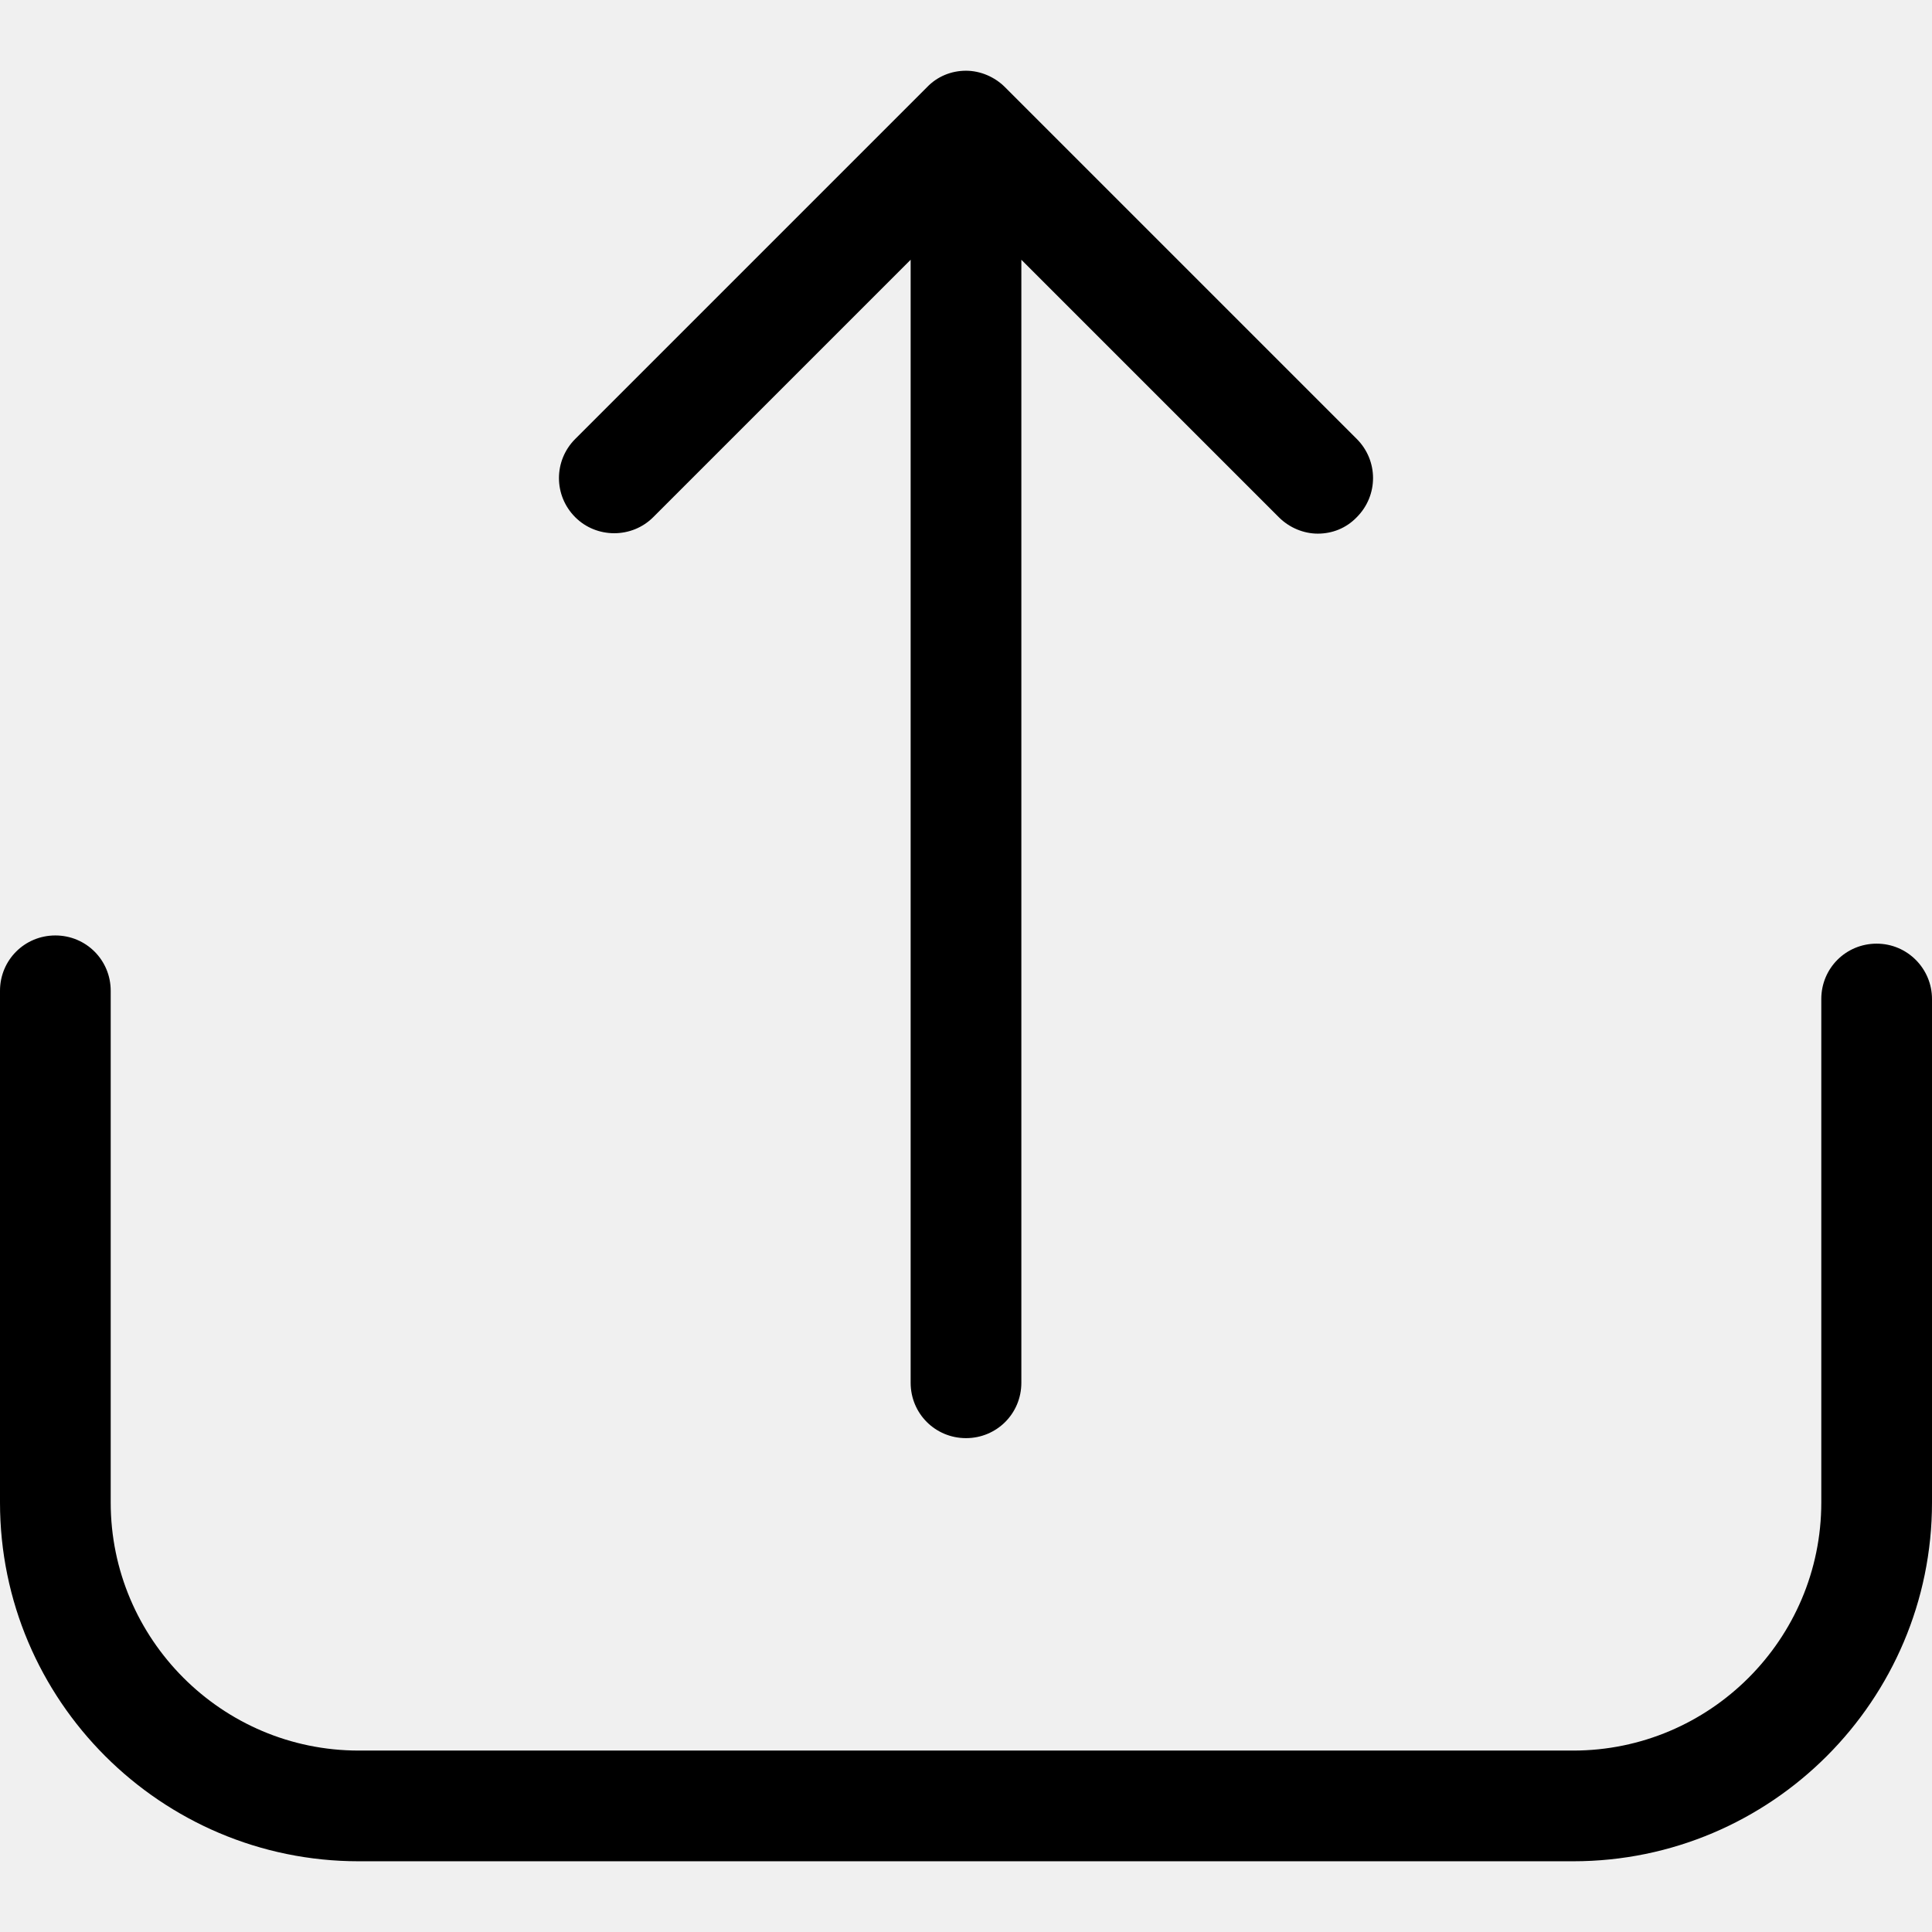
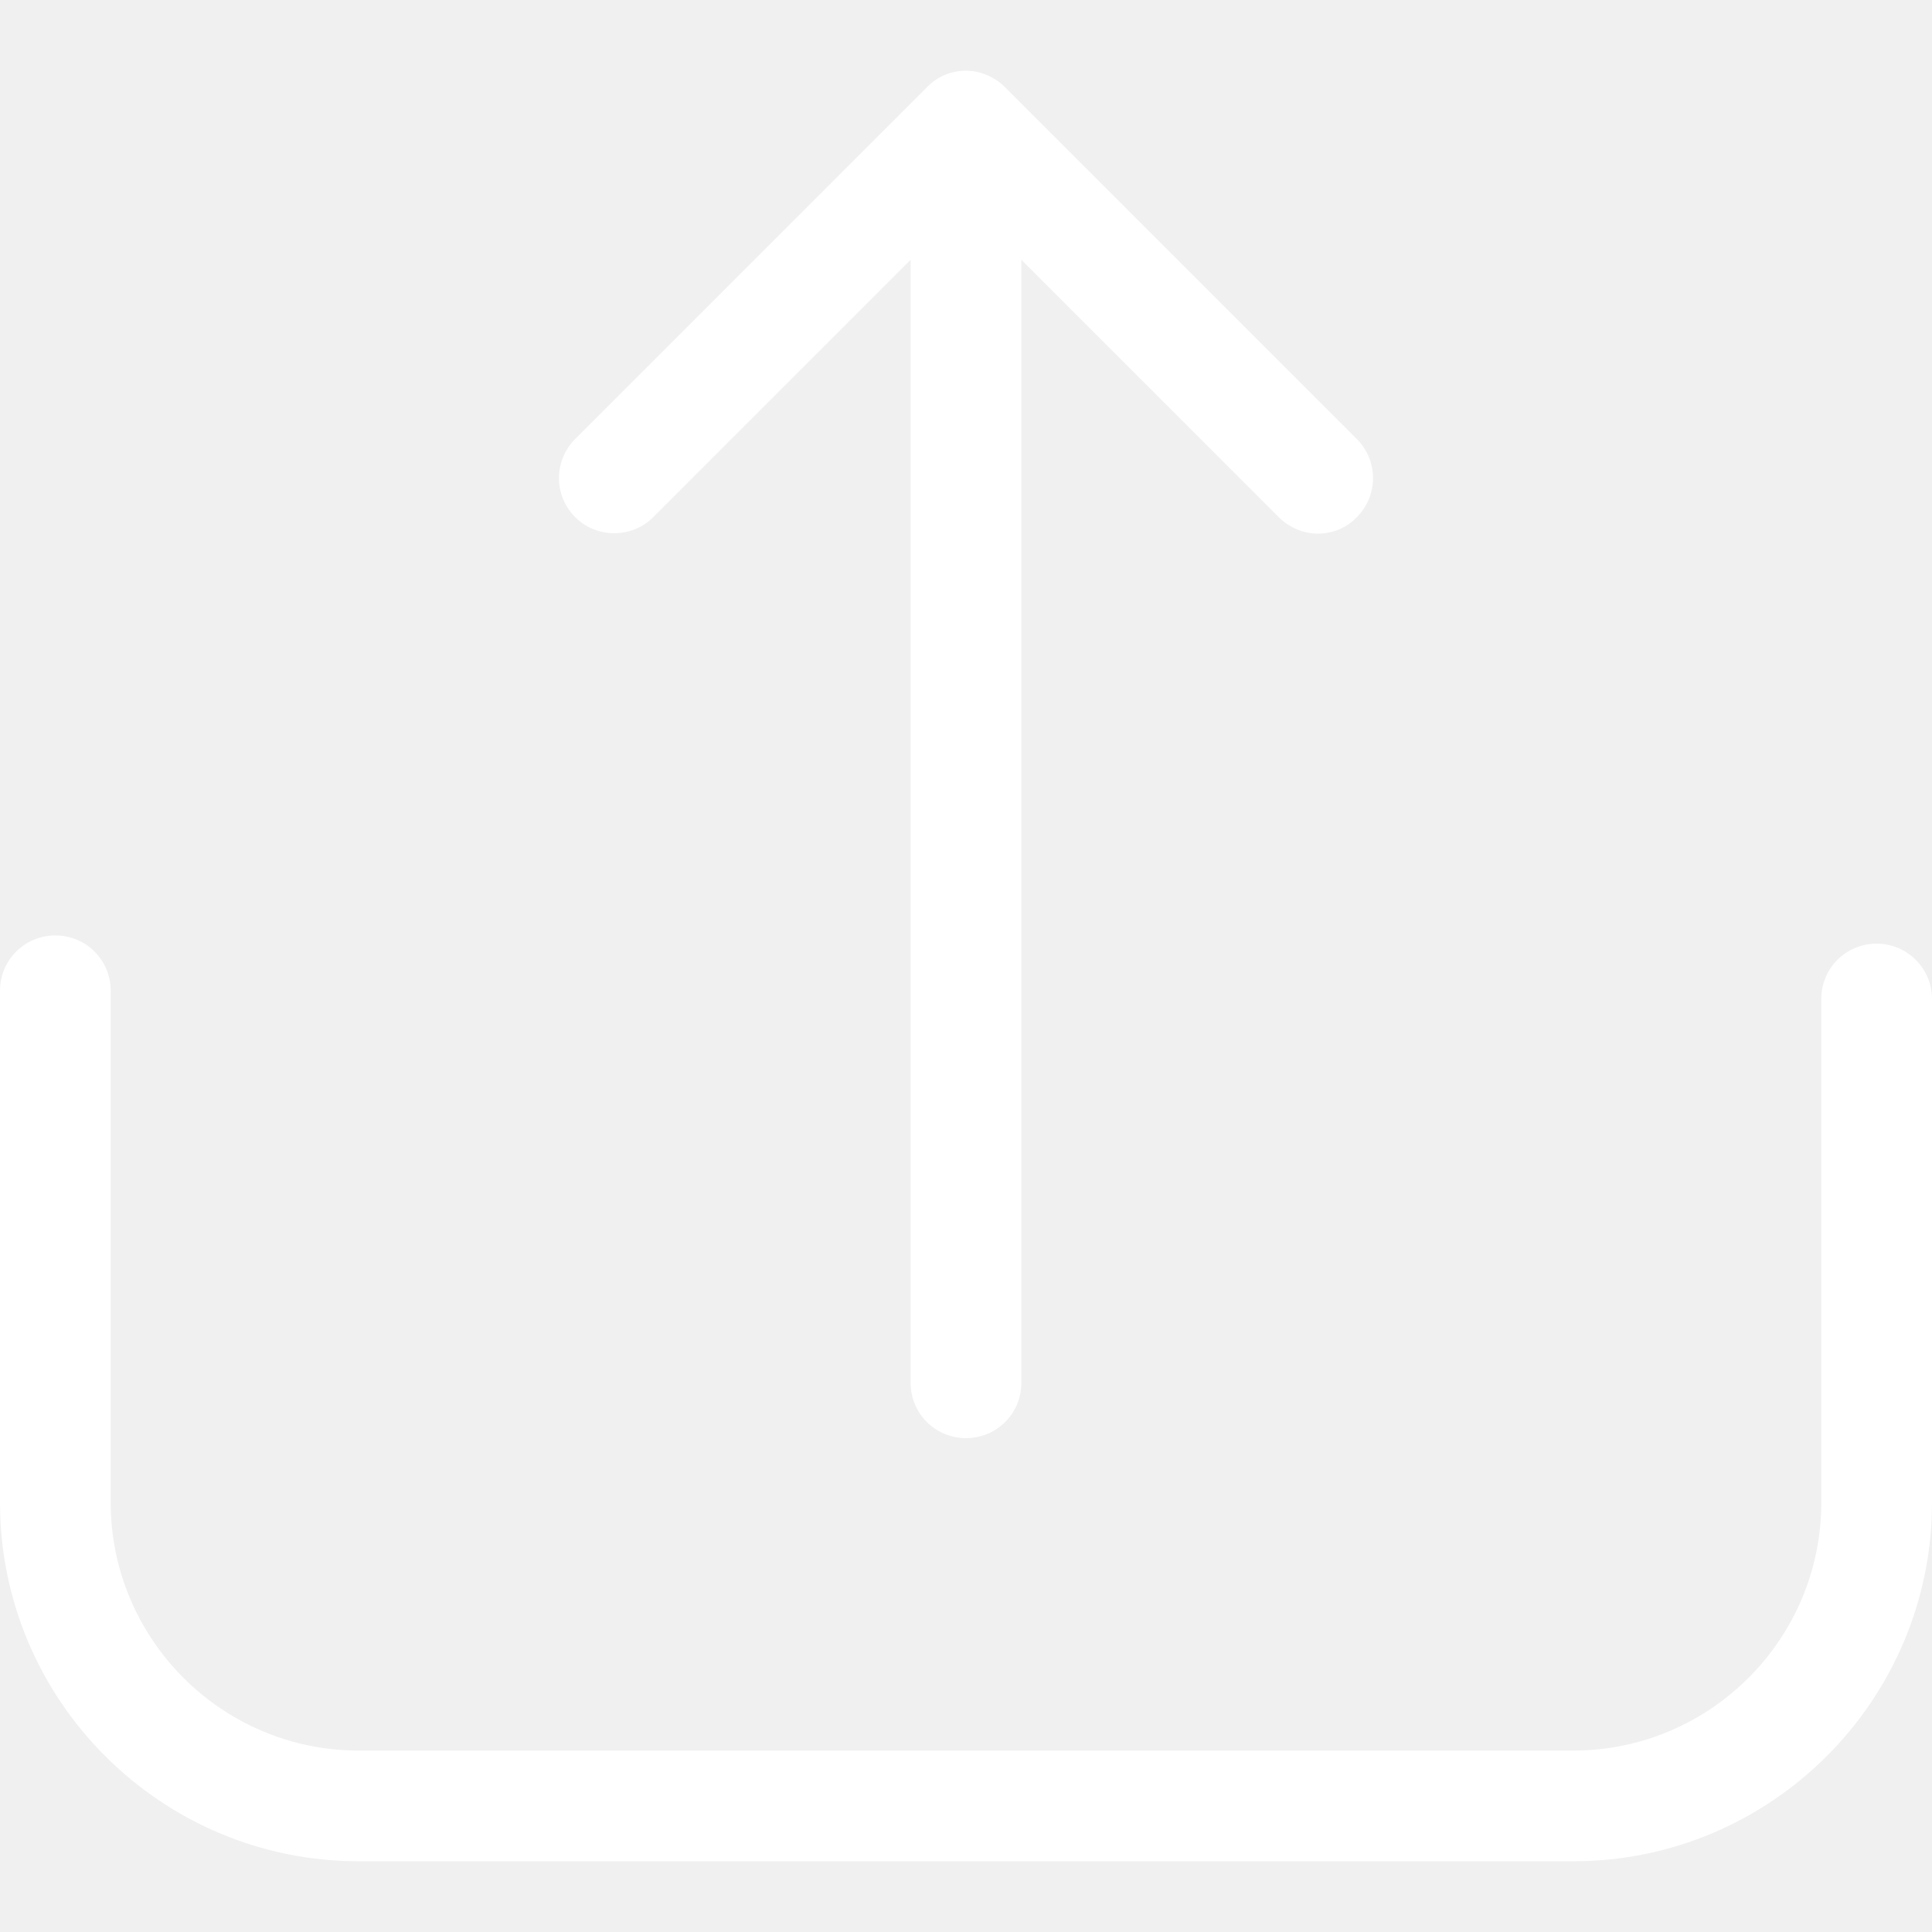
- <svg xmlns="http://www.w3.org/2000/svg" version="1.1" id="Capa_1" x="0px" y="0px" viewBox="0 0 471.2 471.2" style="enable-background:new 0 0 471.2 471.2;" xml:space="preserve">
+ <svg xmlns="http://www.w3.org/2000/svg" fill="white" version="1.1" id="Capa_1" x="0px" y="0px" viewBox="0 0 471.2 471.2" style="enable-background:new 0 0 471.2 471.2;" xml:space="preserve">
  <g>
    <g>
      <path d="M457.7,230.15c-7.5,0-13.5,6-13.5,13.5v122.8c0,33.4-27.2,60.5-60.5,60.5H87.5c-33.4,0-60.5-27.2-60.5-60.5v-124.8    c0-7.5-6-13.5-13.5-13.5s-13.5,6-13.5,13.5v124.8c0,48.3,39.3,87.5,87.5,87.5h296.2c48.3,0,87.5-39.3,87.5-87.5v-122.8    C471.2,236.25,465.2,230.15,457.7,230.15z" />
      <path d="M159.3,126.15l62.8-62.8v273.9c0,7.5,6,13.5,13.5,13.5s13.5-6,13.5-13.5V63.35l62.8,62.8c2.6,2.6,6.1,4,9.5,4    c3.5,0,6.9-1.3,9.5-4c5.3-5.3,5.3-13.8,0-19.1l-85.8-85.8c-2.5-2.5-6-4-9.5-4c-3.6,0-7,1.4-9.5,4l-85.8,85.8    c-5.3,5.3-5.3,13.8,0,19.1C145.5,131.35,154.1,131.35,159.3,126.15z" />
    </g>
  </g>
  <g>
</g>
  <g>
</g>
  <g>
</g>
  <g>
</g>
  <g>
</g>
  <g>
</g>
  <g>
</g>
  <g>
</g>
  <g>
</g>
  <g>
</g>
  <g>
</g>
  <g>
</g>
  <g>
</g>
  <g>
</g>
  <g>
</g>
</svg>
